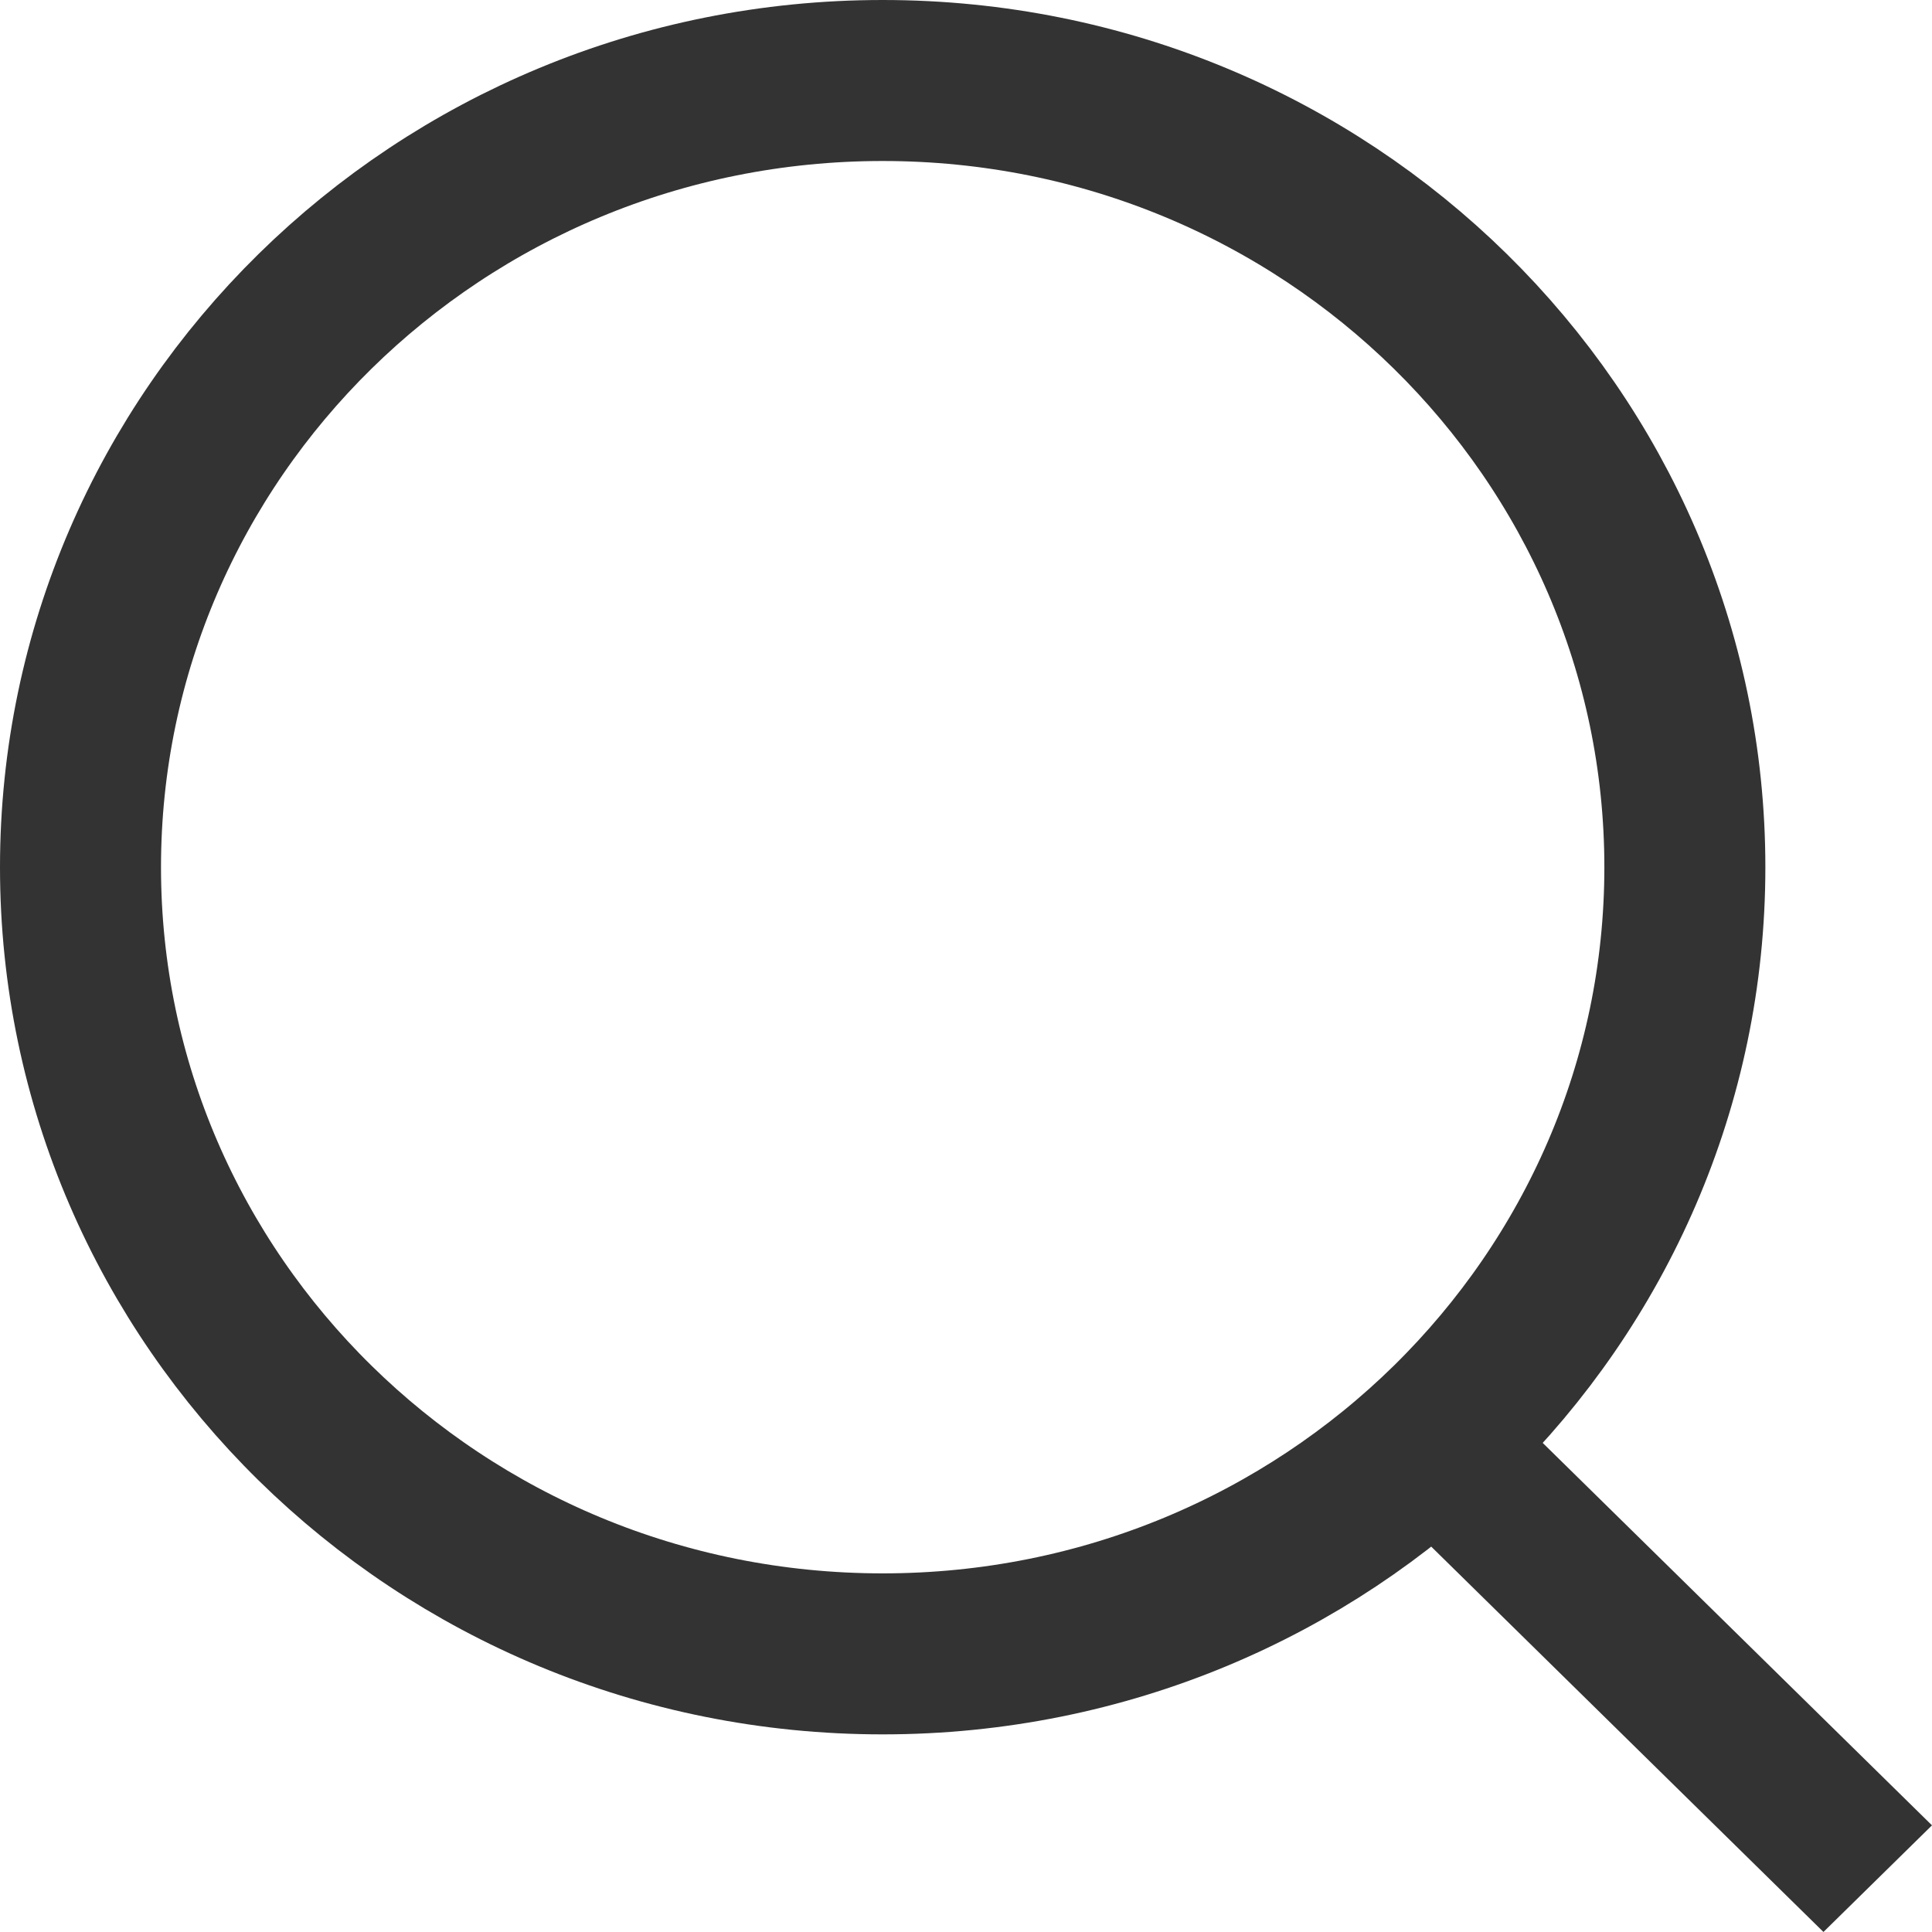
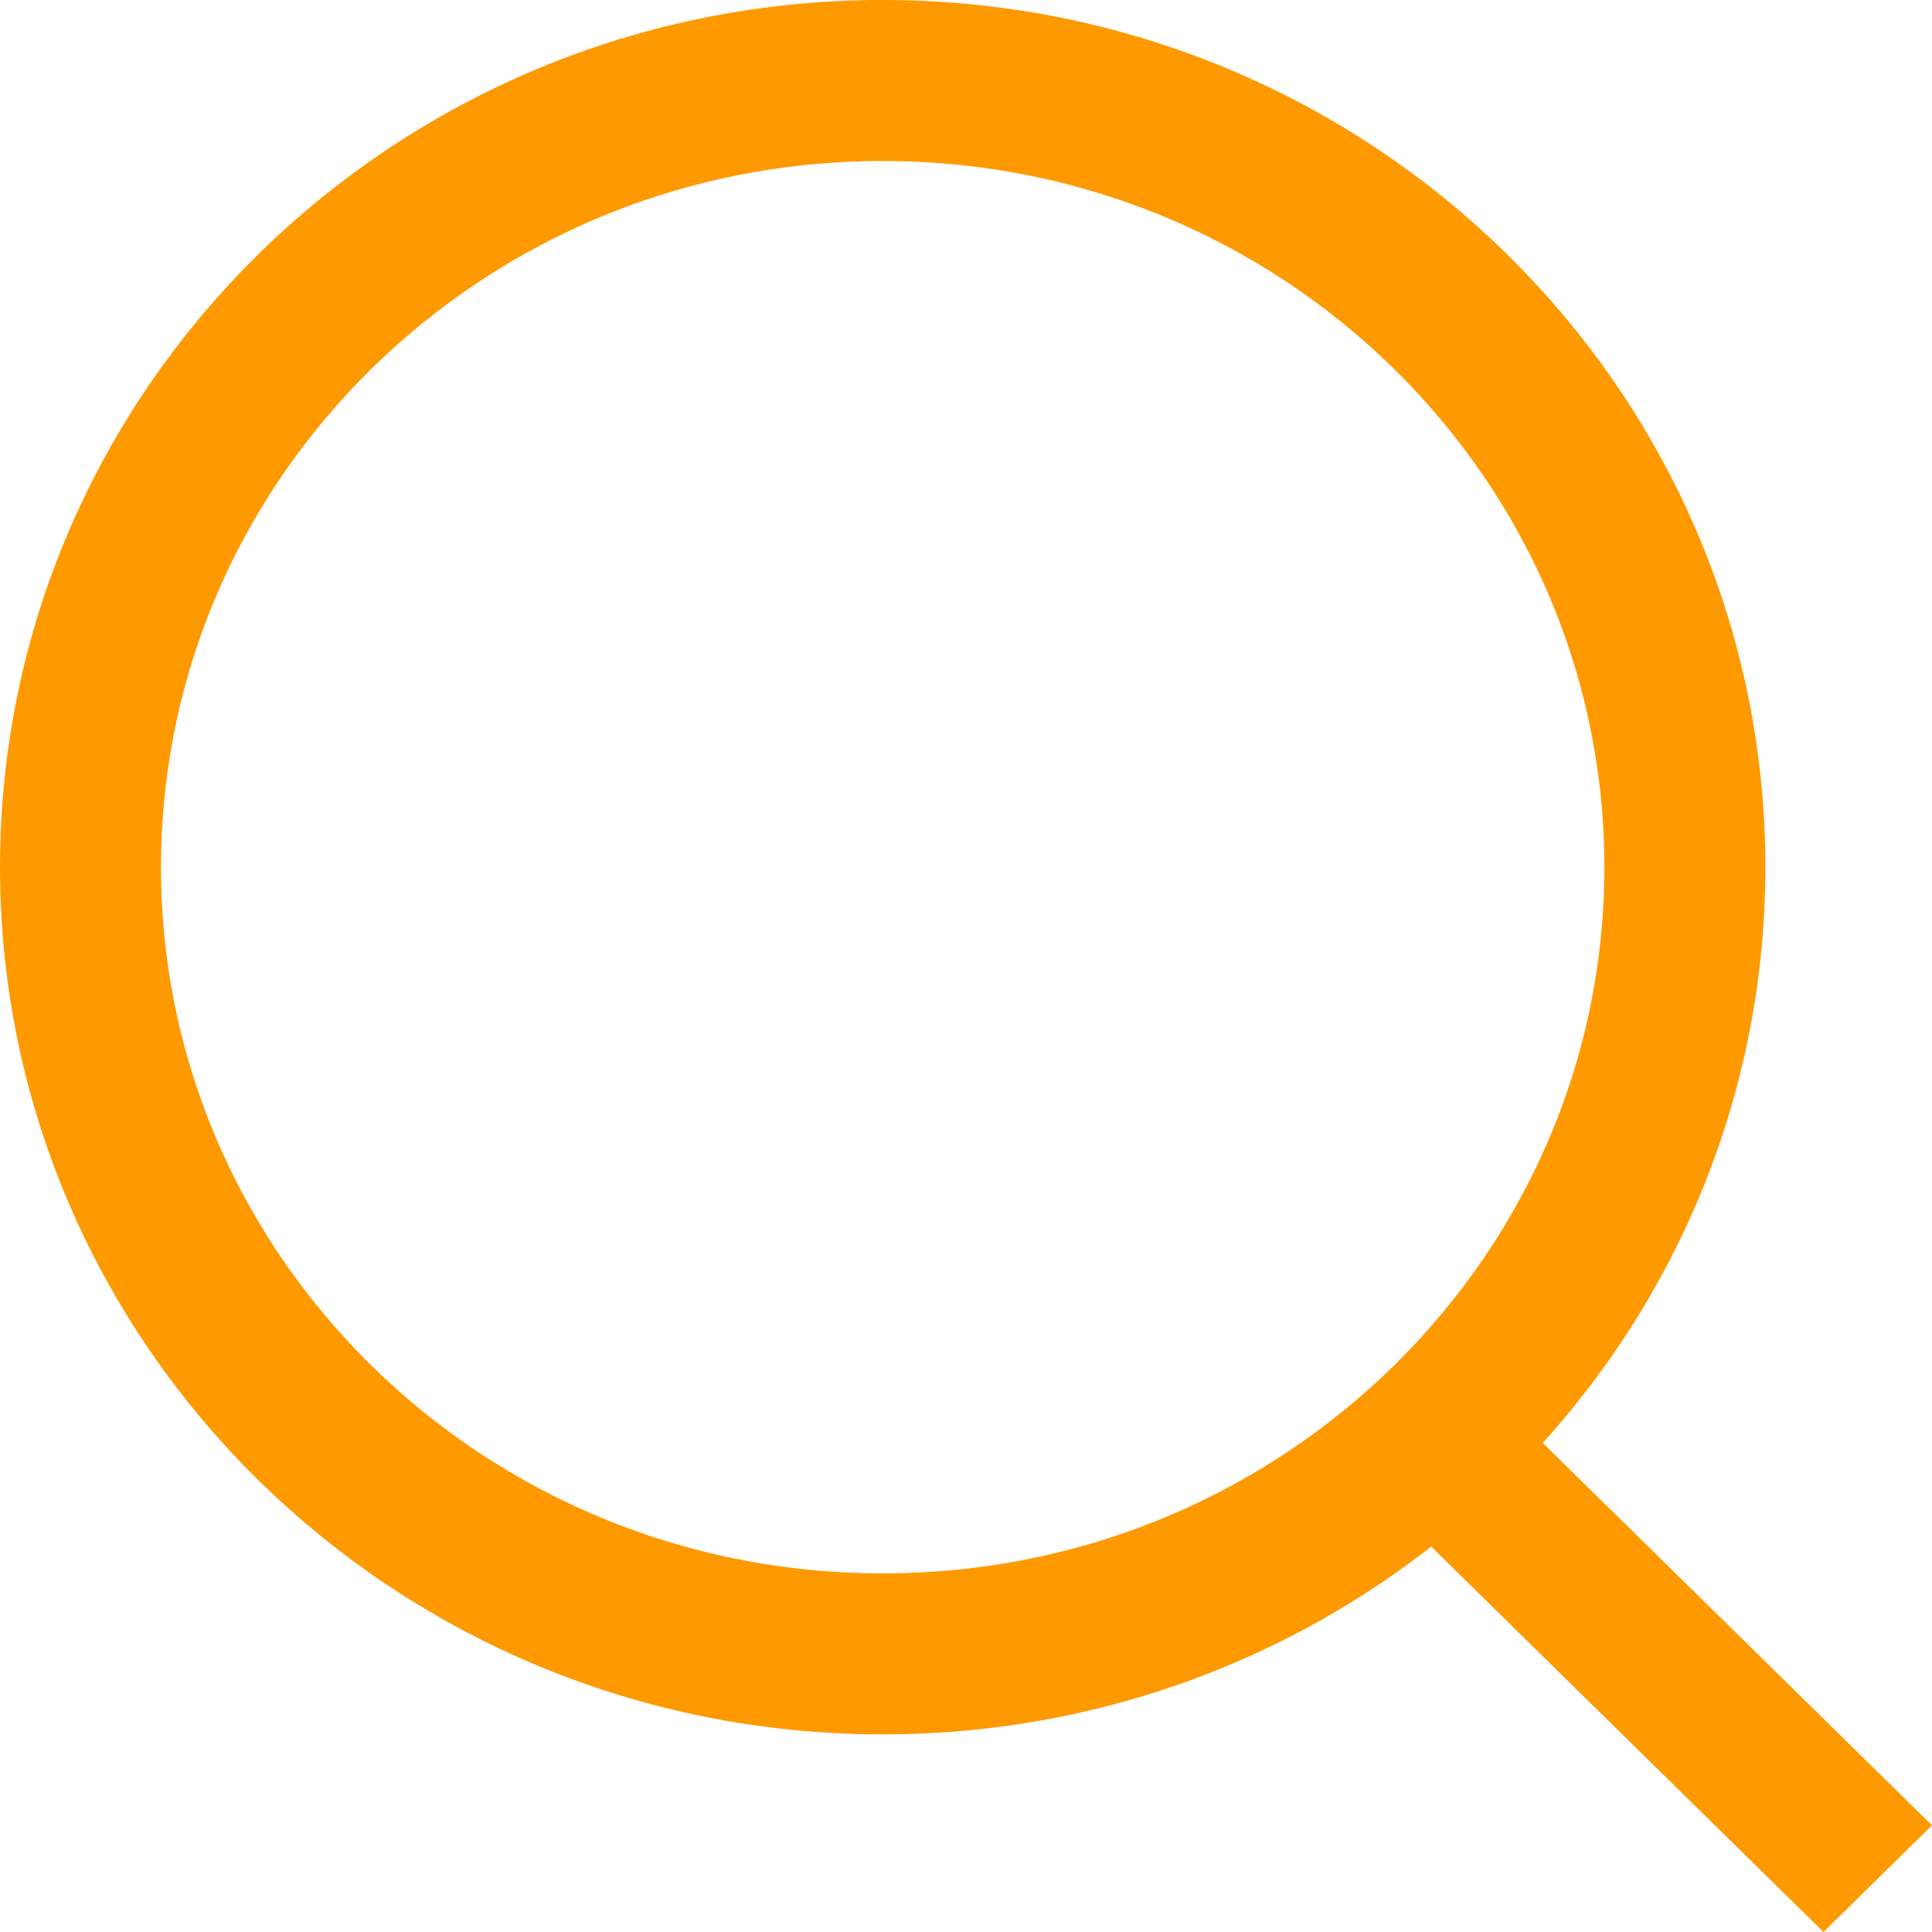
<svg xmlns="http://www.w3.org/2000/svg" width="24" height="24" viewBox="0 0 24 24" fill="none">
-   <rect width="7.561" height="1.89" transform="matrix(0.713342 0.700816 -0.713342 0.700816 18.6062 17.3762)" fill="#333333" />
-   <path d="M20.93 10.773C20.93 16.153 16.485 20.545 10.965 20.545C5.445 20.545 1 16.153 1 10.773C1 5.392 5.445 1 10.965 1C16.485 1 20.93 5.392 20.93 10.773Z" stroke="#333333" stroke-width="2" />
+   <rect width="7.561" height="1.89" transform="matrix(0.713342 0.700816 -0.713342 0.700816 18.6062 17.3762)" fill="#FF9900" />
+   <path d="M20.93 10.773C20.93 16.153 16.485 20.545 10.965 20.545C5.445 20.545 1 16.153 1 10.773C1 5.392 5.445 1 10.965 1C16.485 1 20.93 5.392 20.93 10.773Z" stroke="#FF9900" stroke-width="2" />
</svg>
